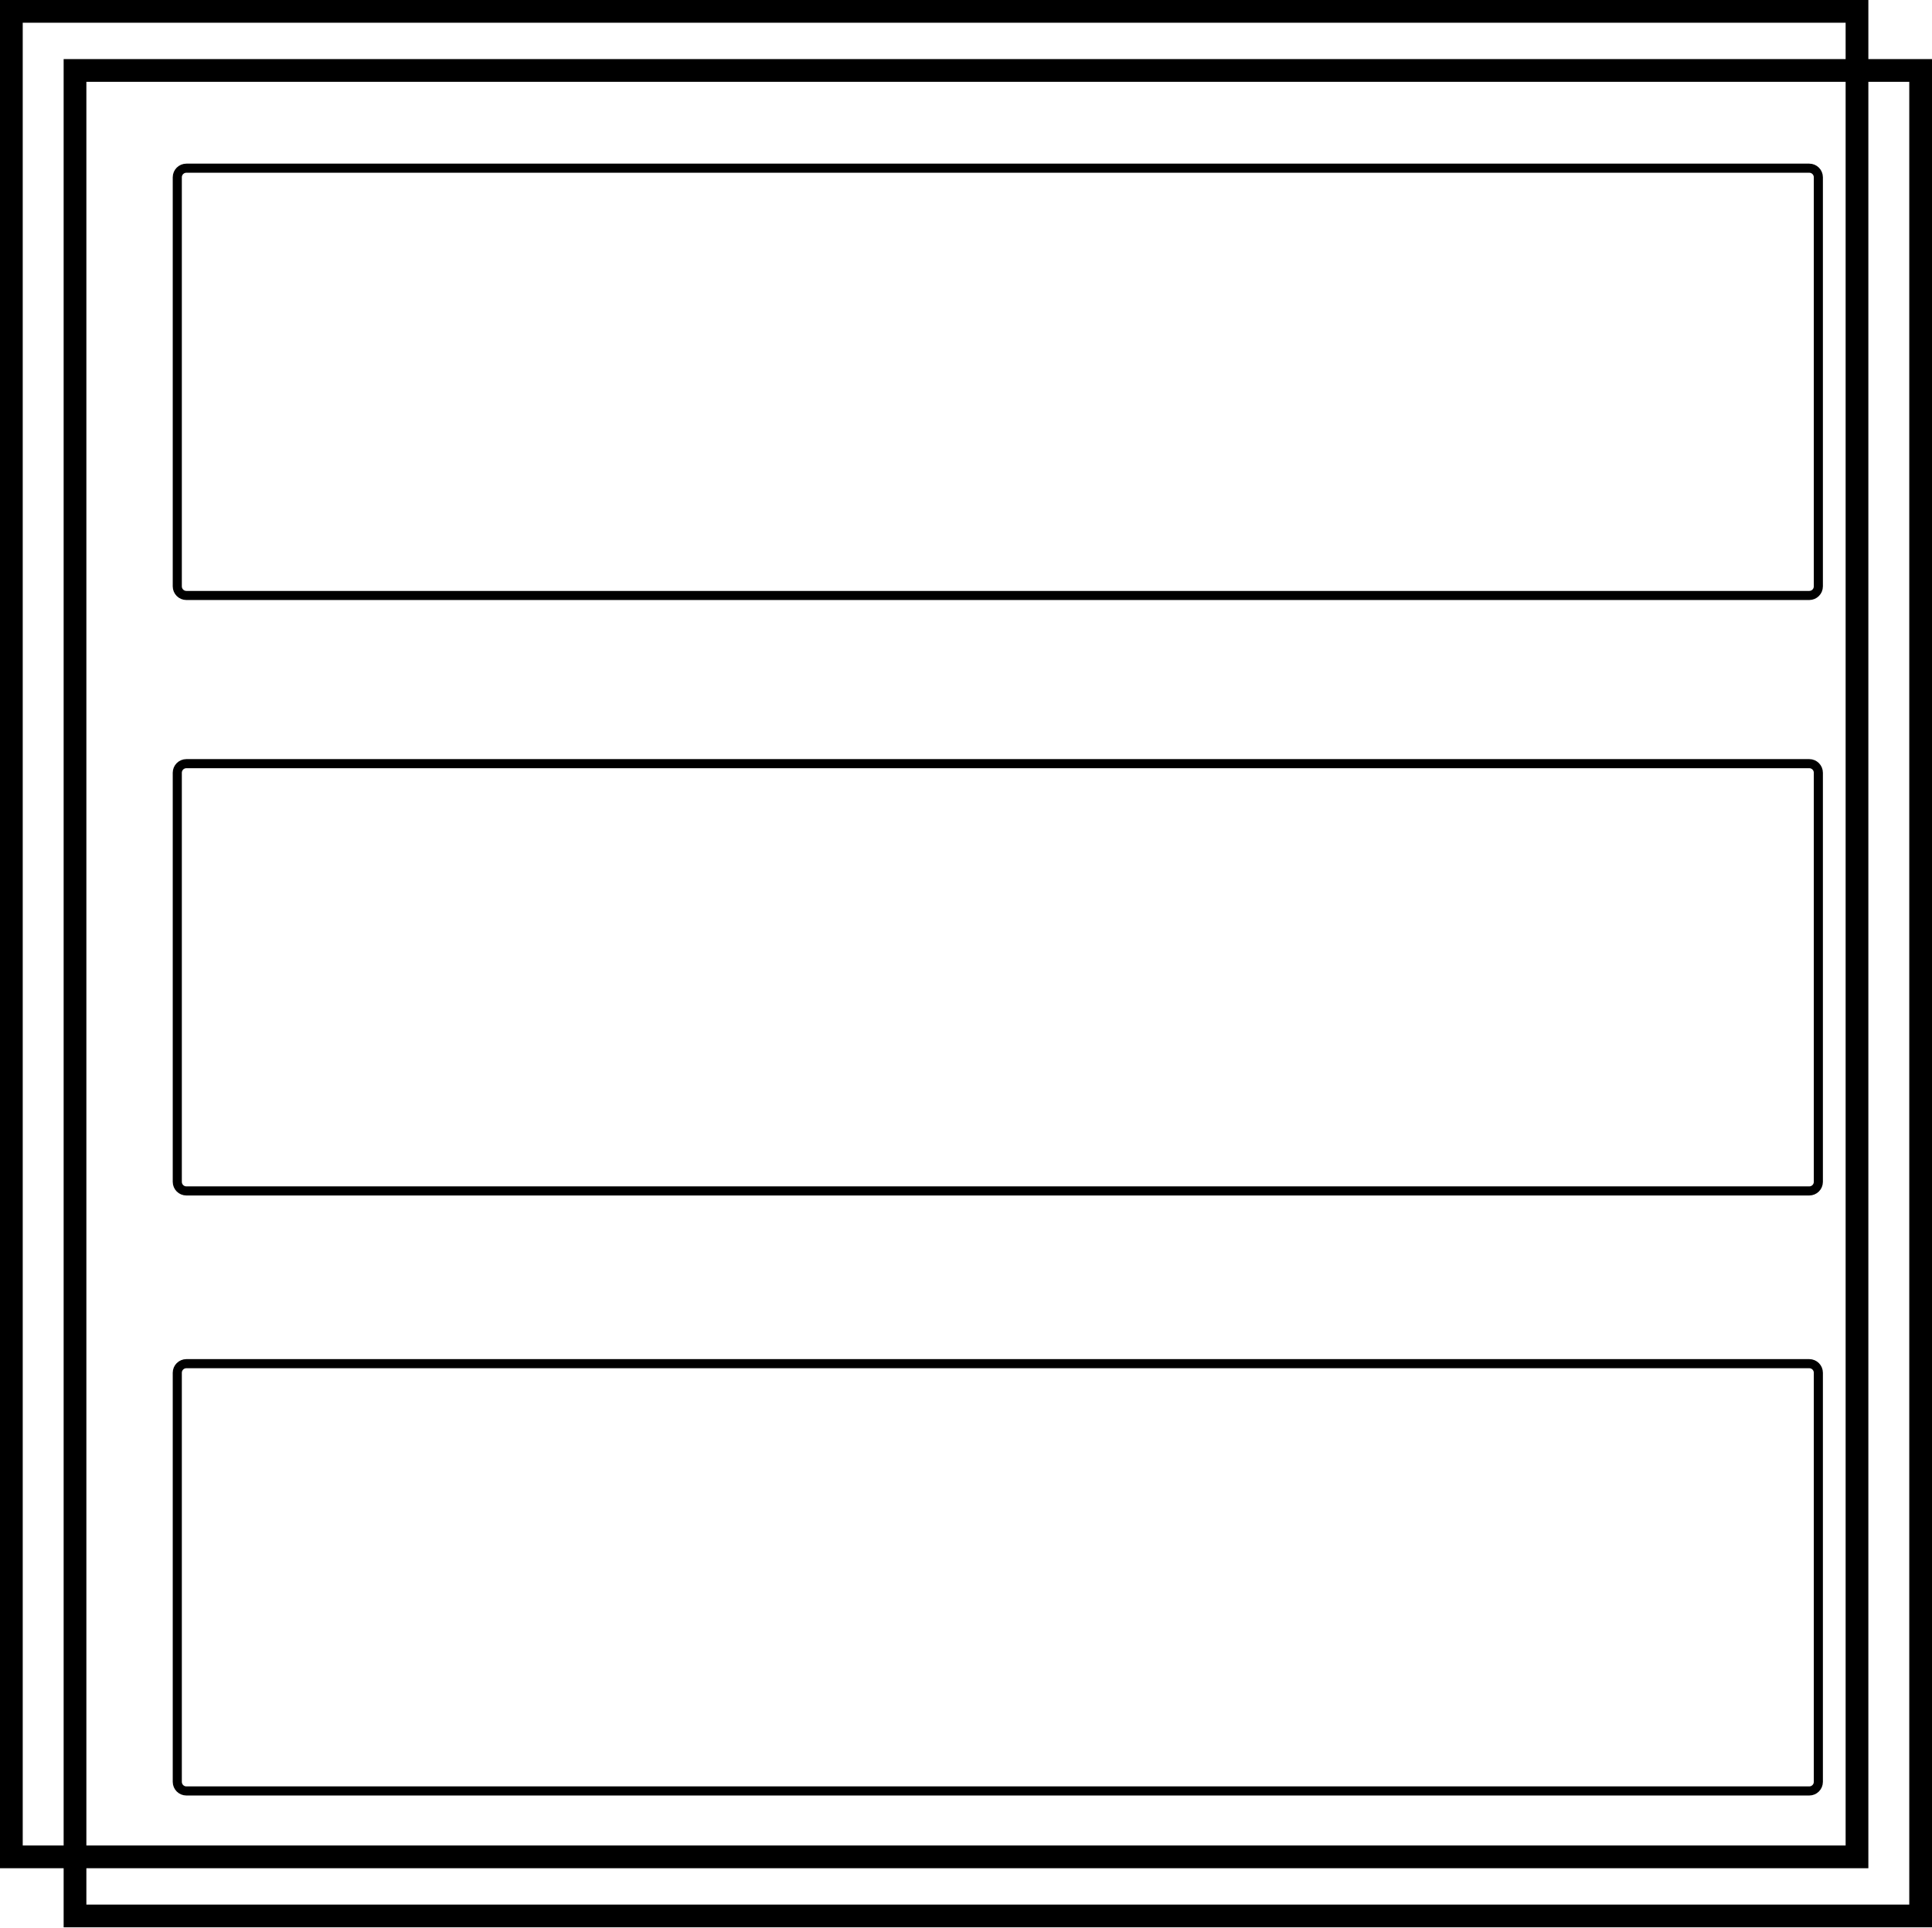
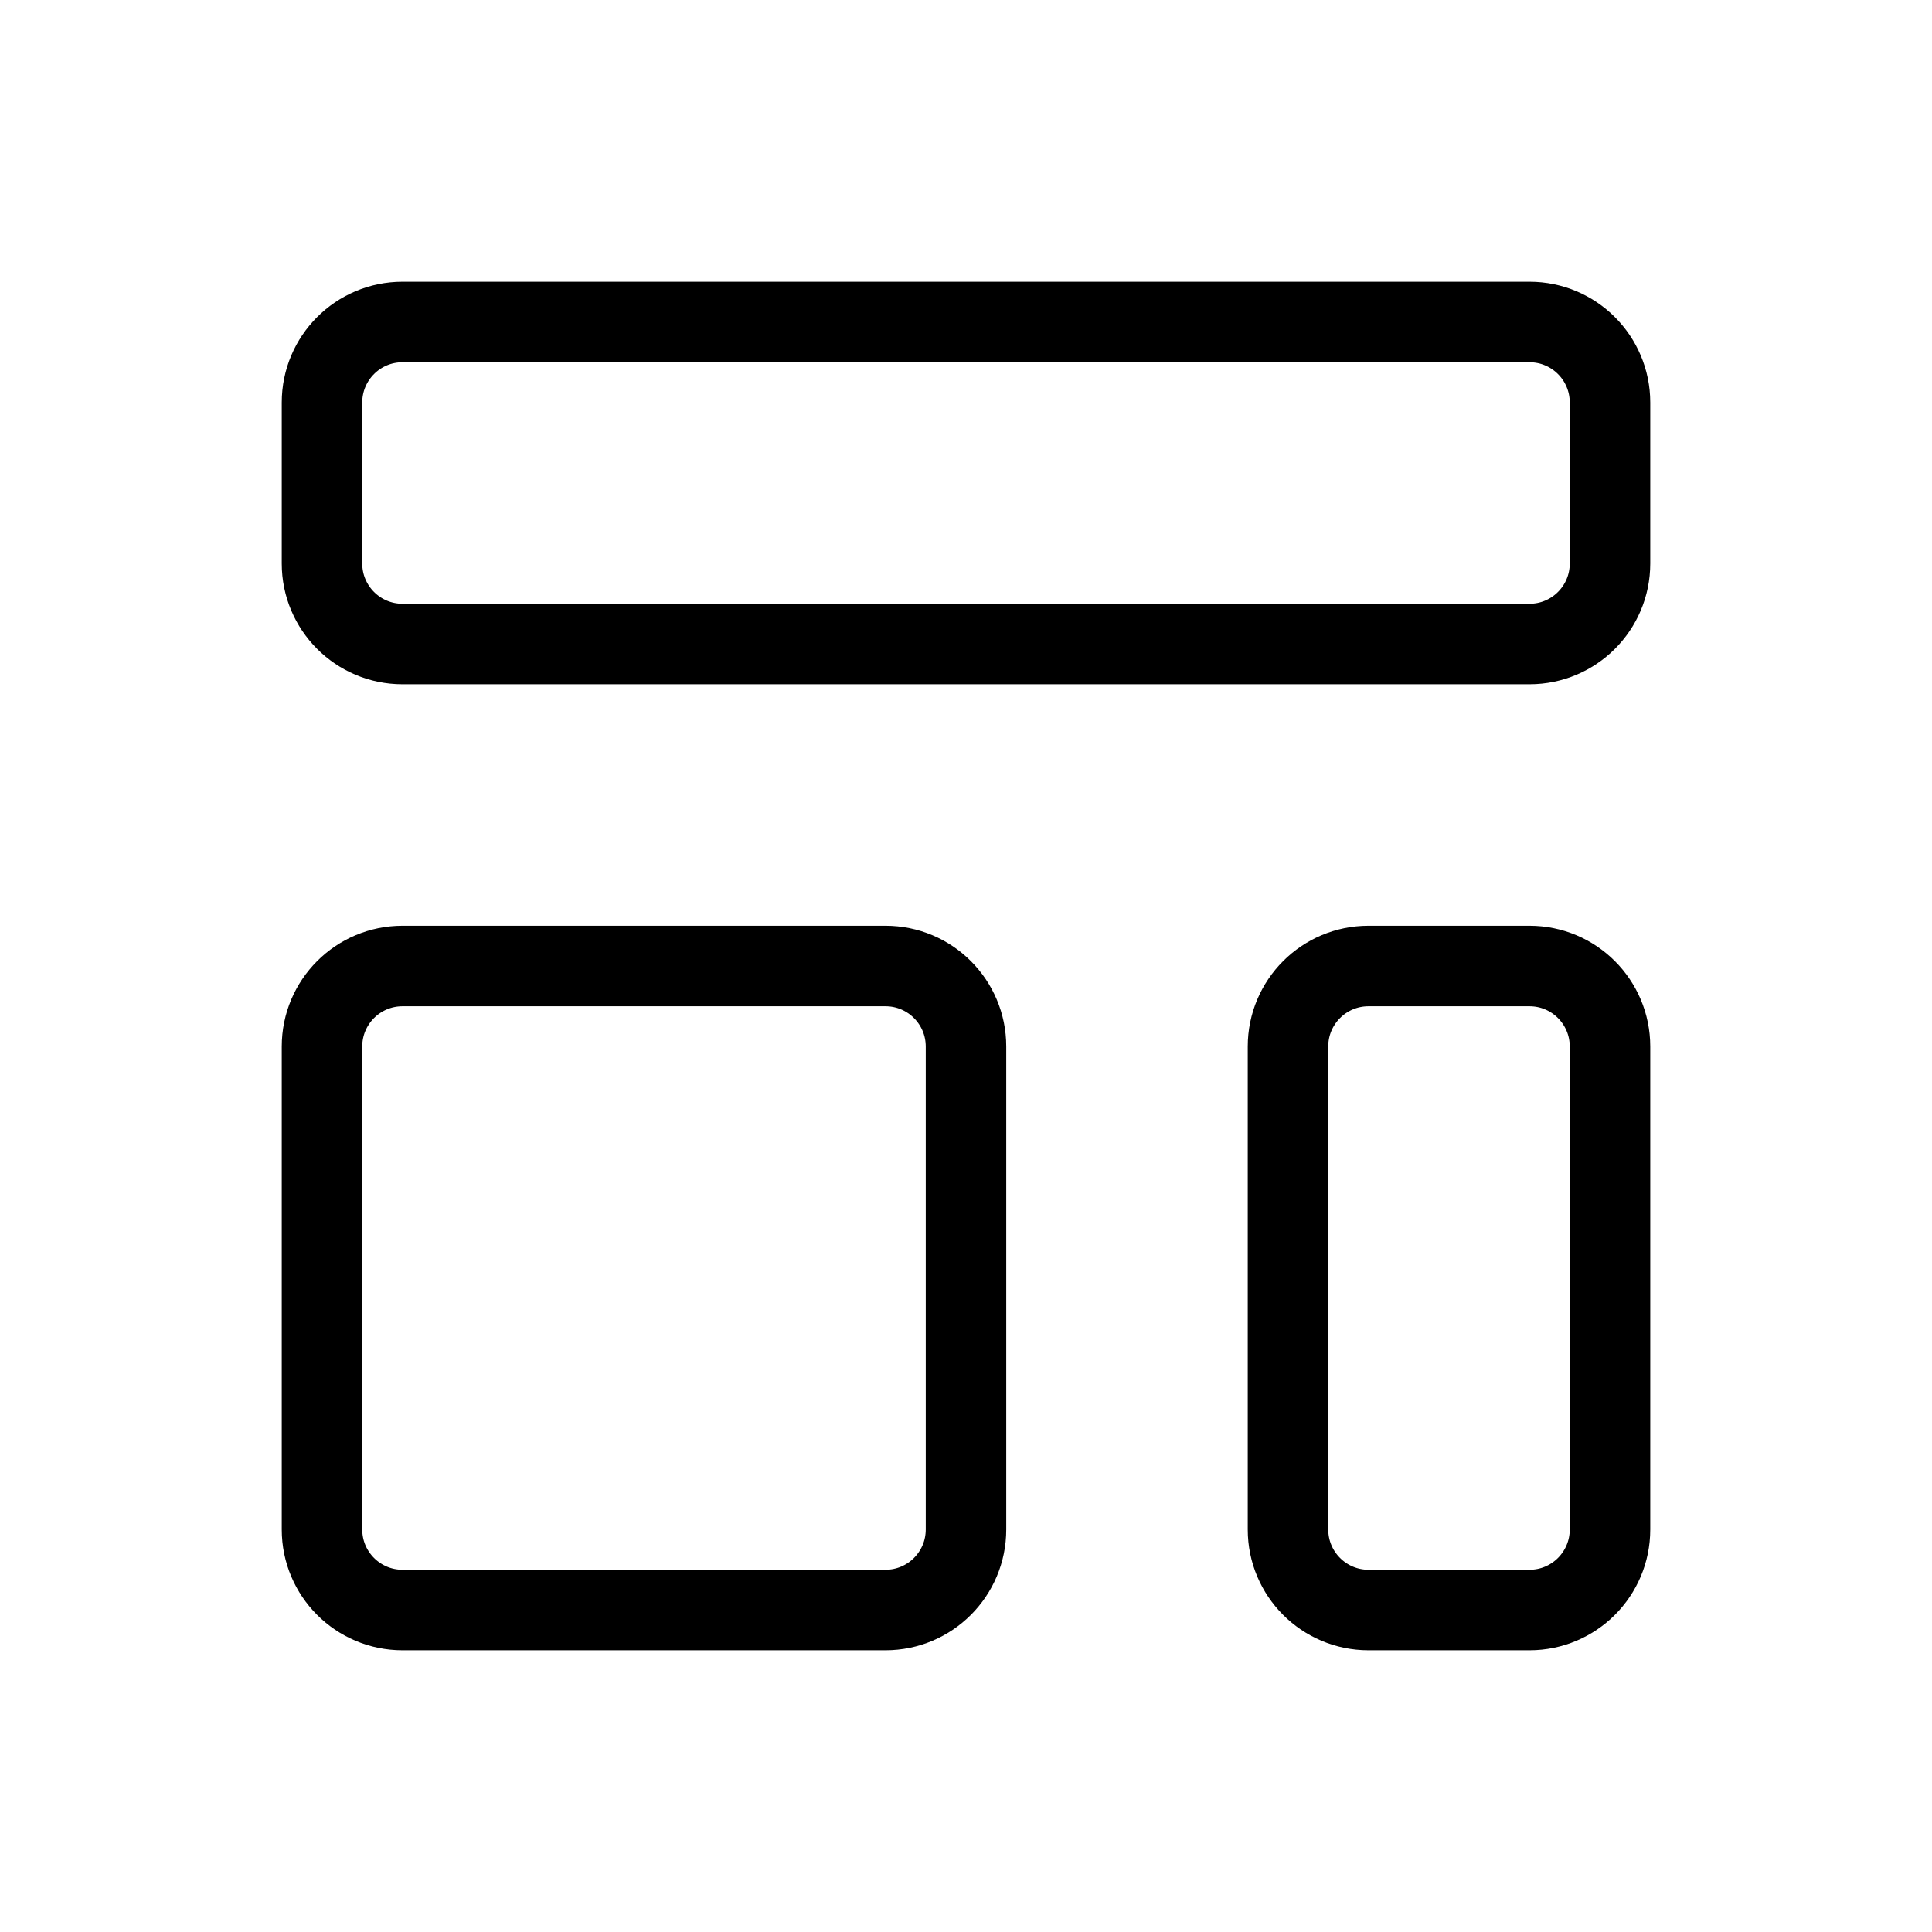
- <svg xmlns="http://www.w3.org/2000/svg" fill="none" viewBox="0 0 425 424">
-   <path fill="none" stroke="currentColor" stroke-width="5" d="M2.5 2.5h406v406H2.5z" />
-   <path fill="none" stroke="currentColor" stroke-width="5" d="M16.5 15.5h406v406h-406z" />
-   <rect width="361" height="94" x="39" y="37" fill="none" stroke="currentColor" stroke-width="2" rx="2" />
-   <rect width="361" height="94" x="39" y="168" fill="none" stroke="currentColor" stroke-width="2" rx="2" />
-   <rect width="361" height="94" x="39" y="300" fill="" stroke="currentColor" stroke-width="2" rx="2" />
+ <svg xmlns="http://www.w3.org/2000/svg" fill="none" stroke="currentColor" viewBox="0 0 24 24">
+   <path stroke-linecap="round" stroke-linejoin="round" d="M4 5a1 1 0 0 1 1-1h14a1 1 0 0 1 1 1v2a1 1 0 0 1-1 1H5a1 1 0 0 1-1-1V5zm0 8a1 1 0 0 1 1-1h6a1 1 0 0 1 1 1v6a1 1 0 0 1-1 1H5a1 1 0 0 1-1-1v-6zm12 0a1 1 0 0 1 1-1h2a1 1 0 0 1 1 1v6a1 1 0 0 1-1 1h-2a1 1 0 0 1-1-1v-6z" />
</svg>
